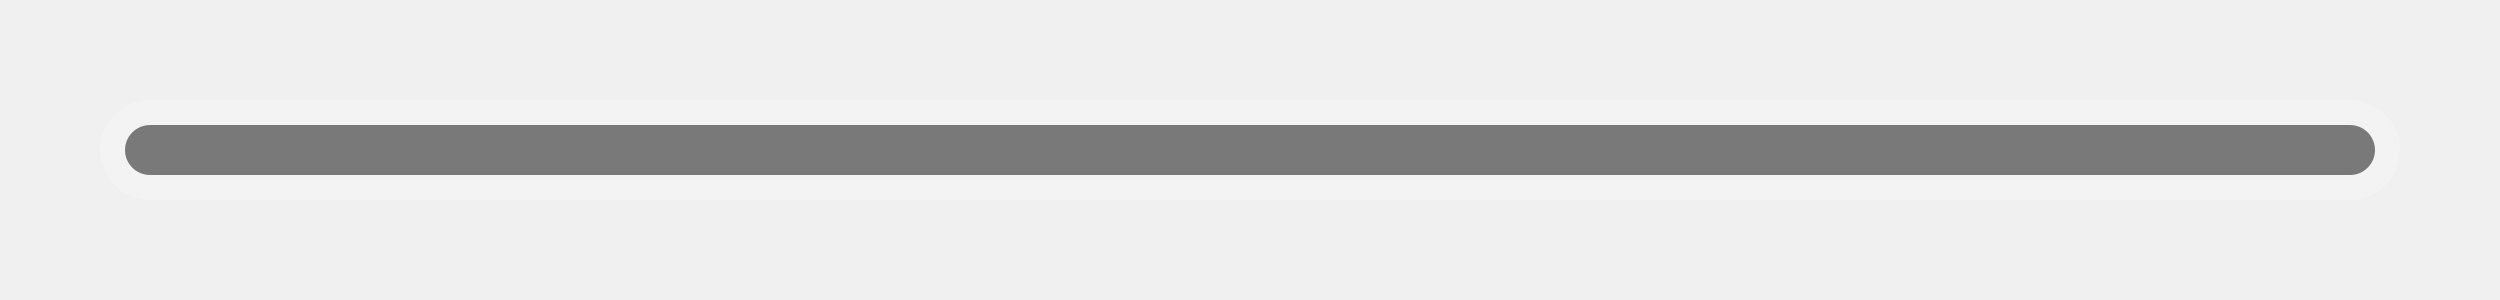
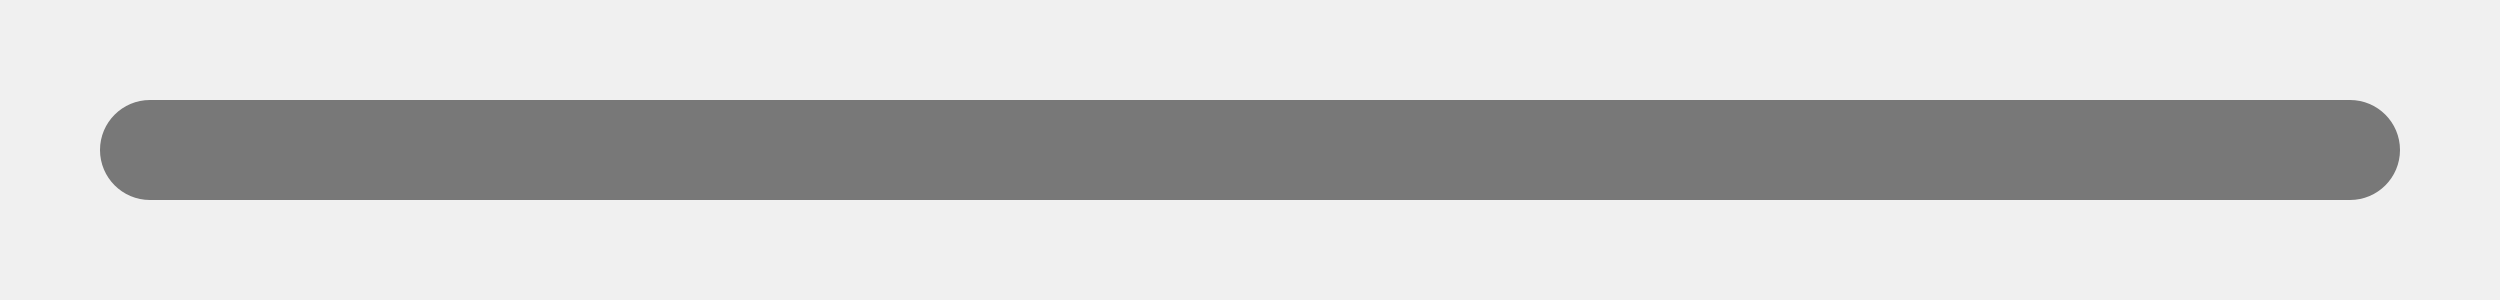
- <svg xmlns="http://www.w3.org/2000/svg" baseProfile="tiny" height="12px" version="1.1" viewBox="0 -0.001 100 12" width="100px" x="0px" y="0px">
-   <path d="M6,8C4.896,8,4,7.105,4,6l0,0c0-1.104,0.896-2,2-2h88c1.104,0,2,0.896,2,2l0,0  c0,1.105-0.896,2-2,2H6z" fill="#FFFFFF" fill-opacity="0.2" stroke-opacity="0.2" />
-   <path d="M5,6c0-0.551,0.449-1,1-1h88c0.551,0,1,0.449,1,1c0,0.553-0.449,1-1,1H6C5.449,7,5,6.553,5,6z" fill-opacity="0.5" stroke-opacity="0.5" />
+ <svg xmlns="http://www.w3.org/2000/svg" baseProfile="tiny" height="12px" version="1.1" viewBox="0 0 100 12" width="100px" x="0px" y="0px">
+   <path d="M6,8C4.896,8,4,7.105,4,6l0,0c0-1.104,0.896-2,2-2h88c1.104,0,2,0.896,2,2l0,0c0,1.105-0.896,2-2,2H6z" fill-opacity="0.5" stroke-opacity="0.5" />
  <rect fill="none" height="12" width="100" />
</svg>
